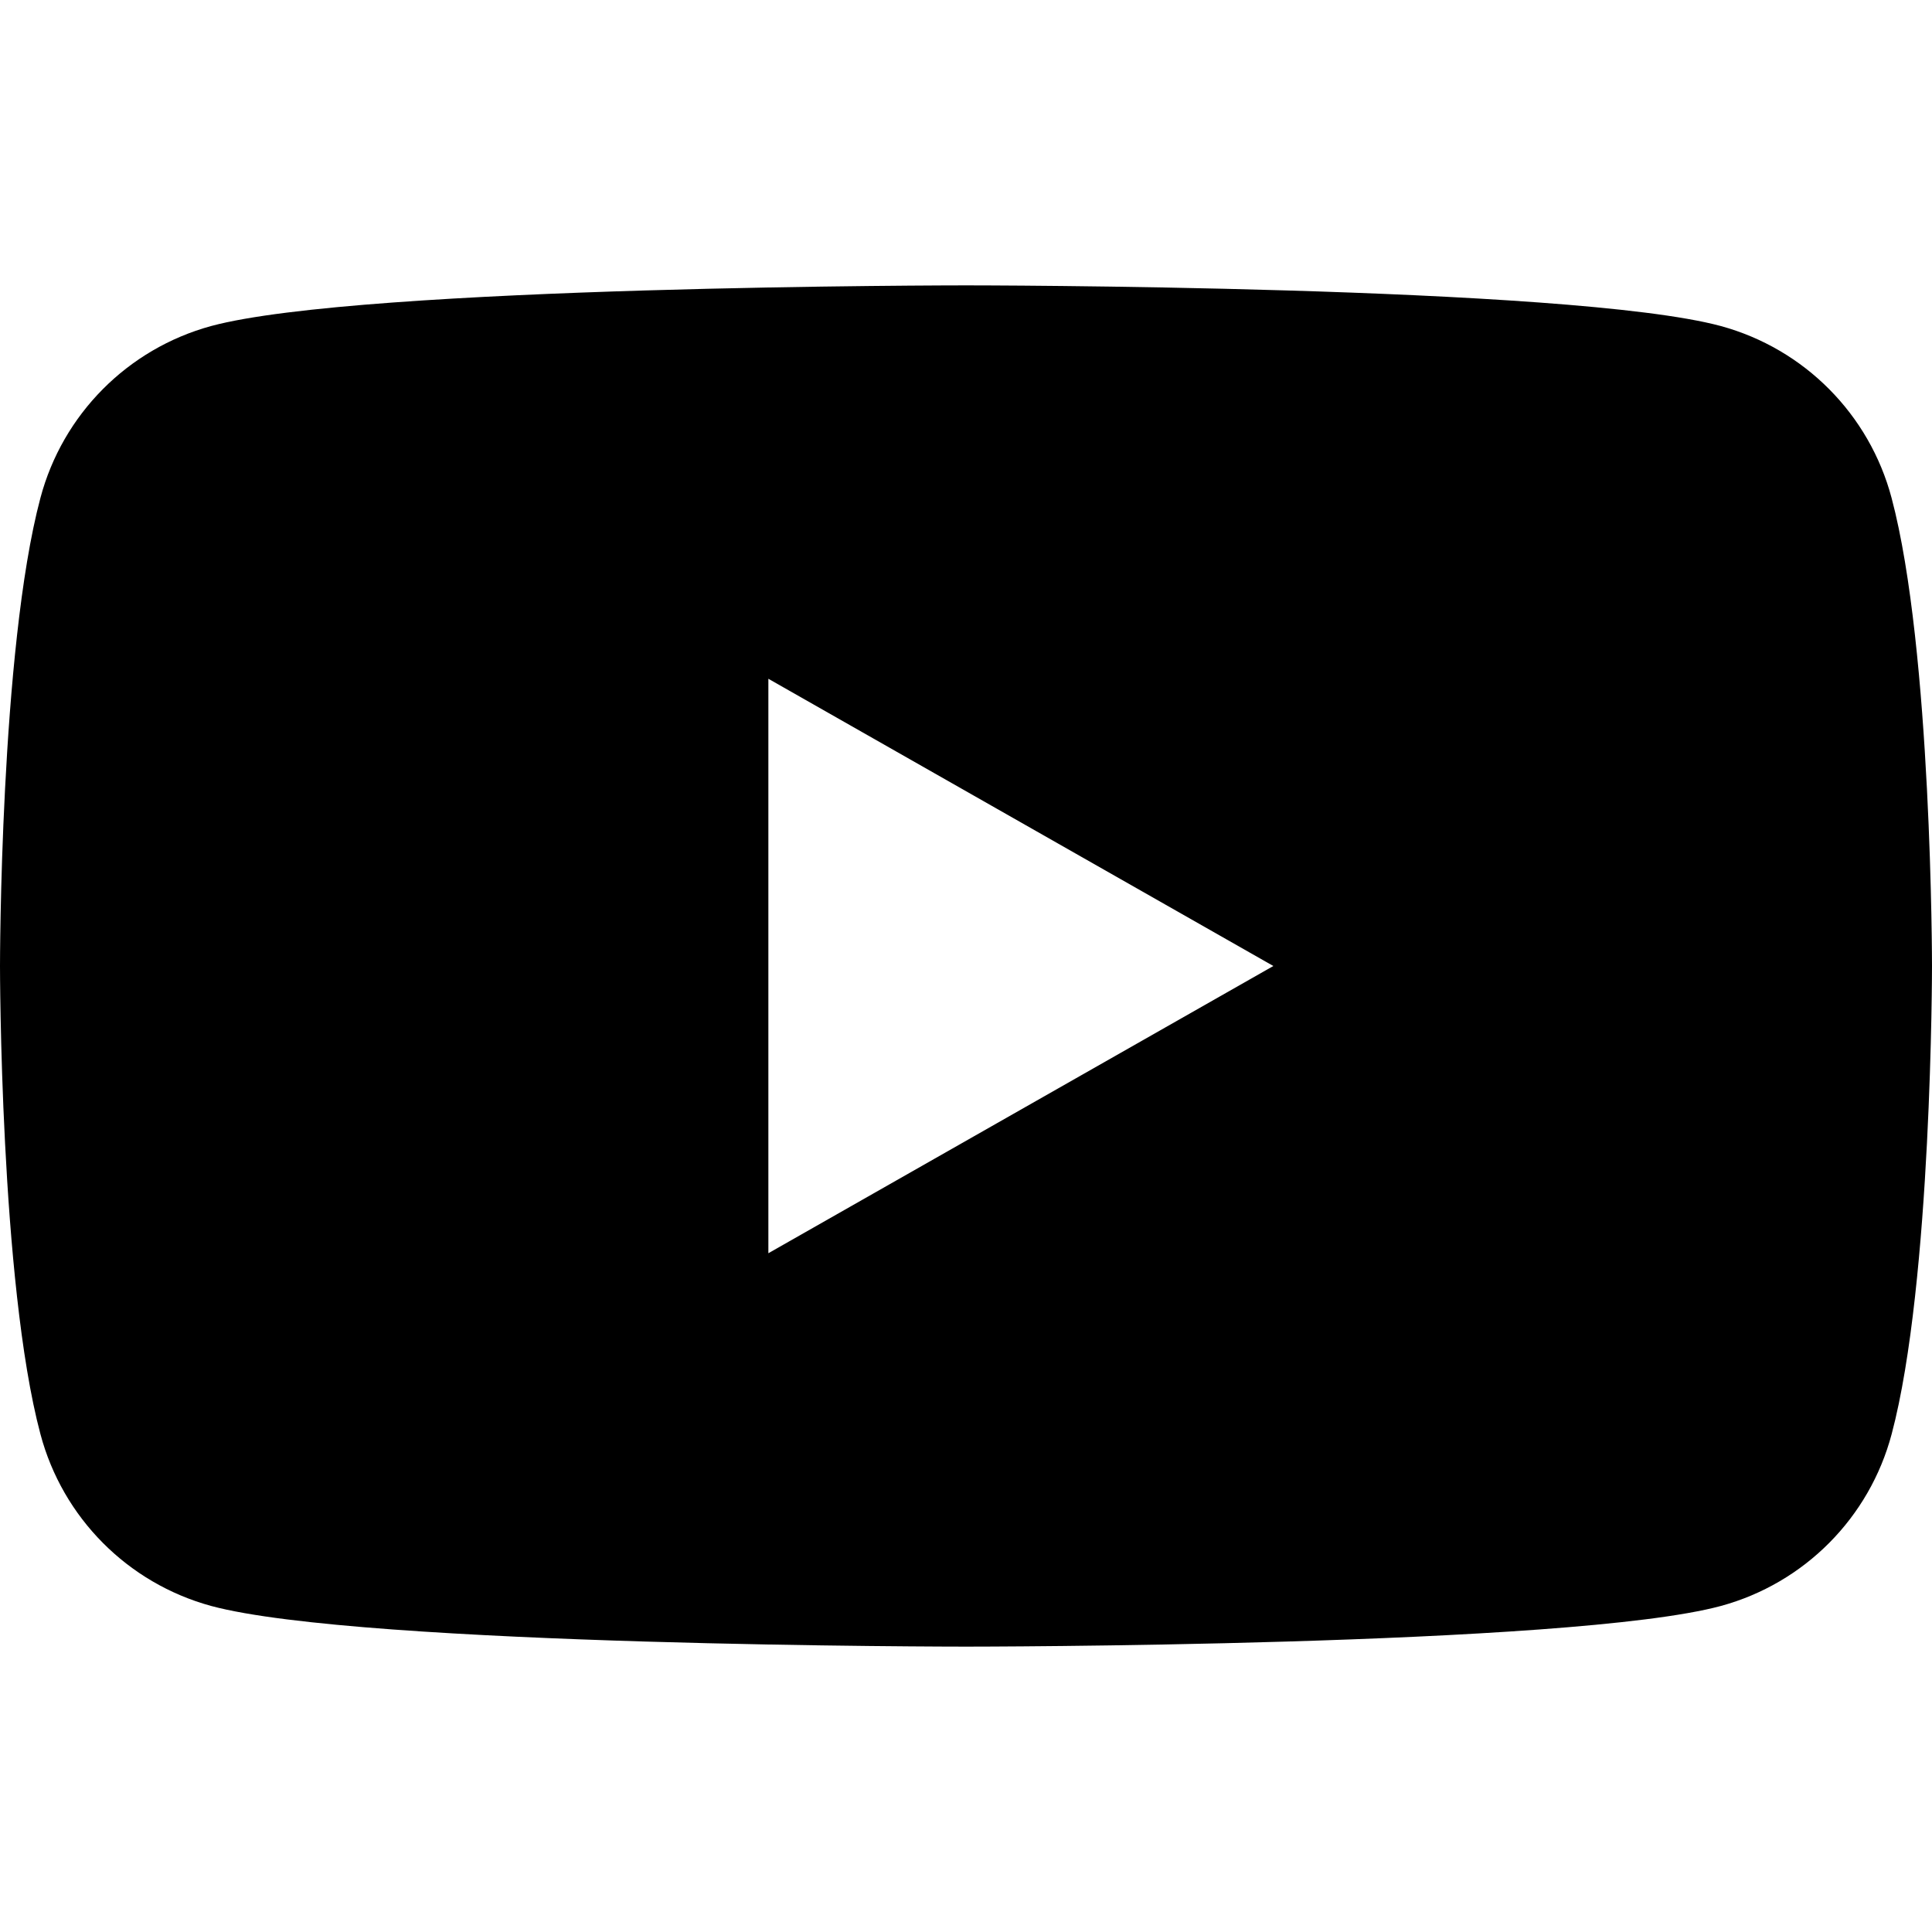
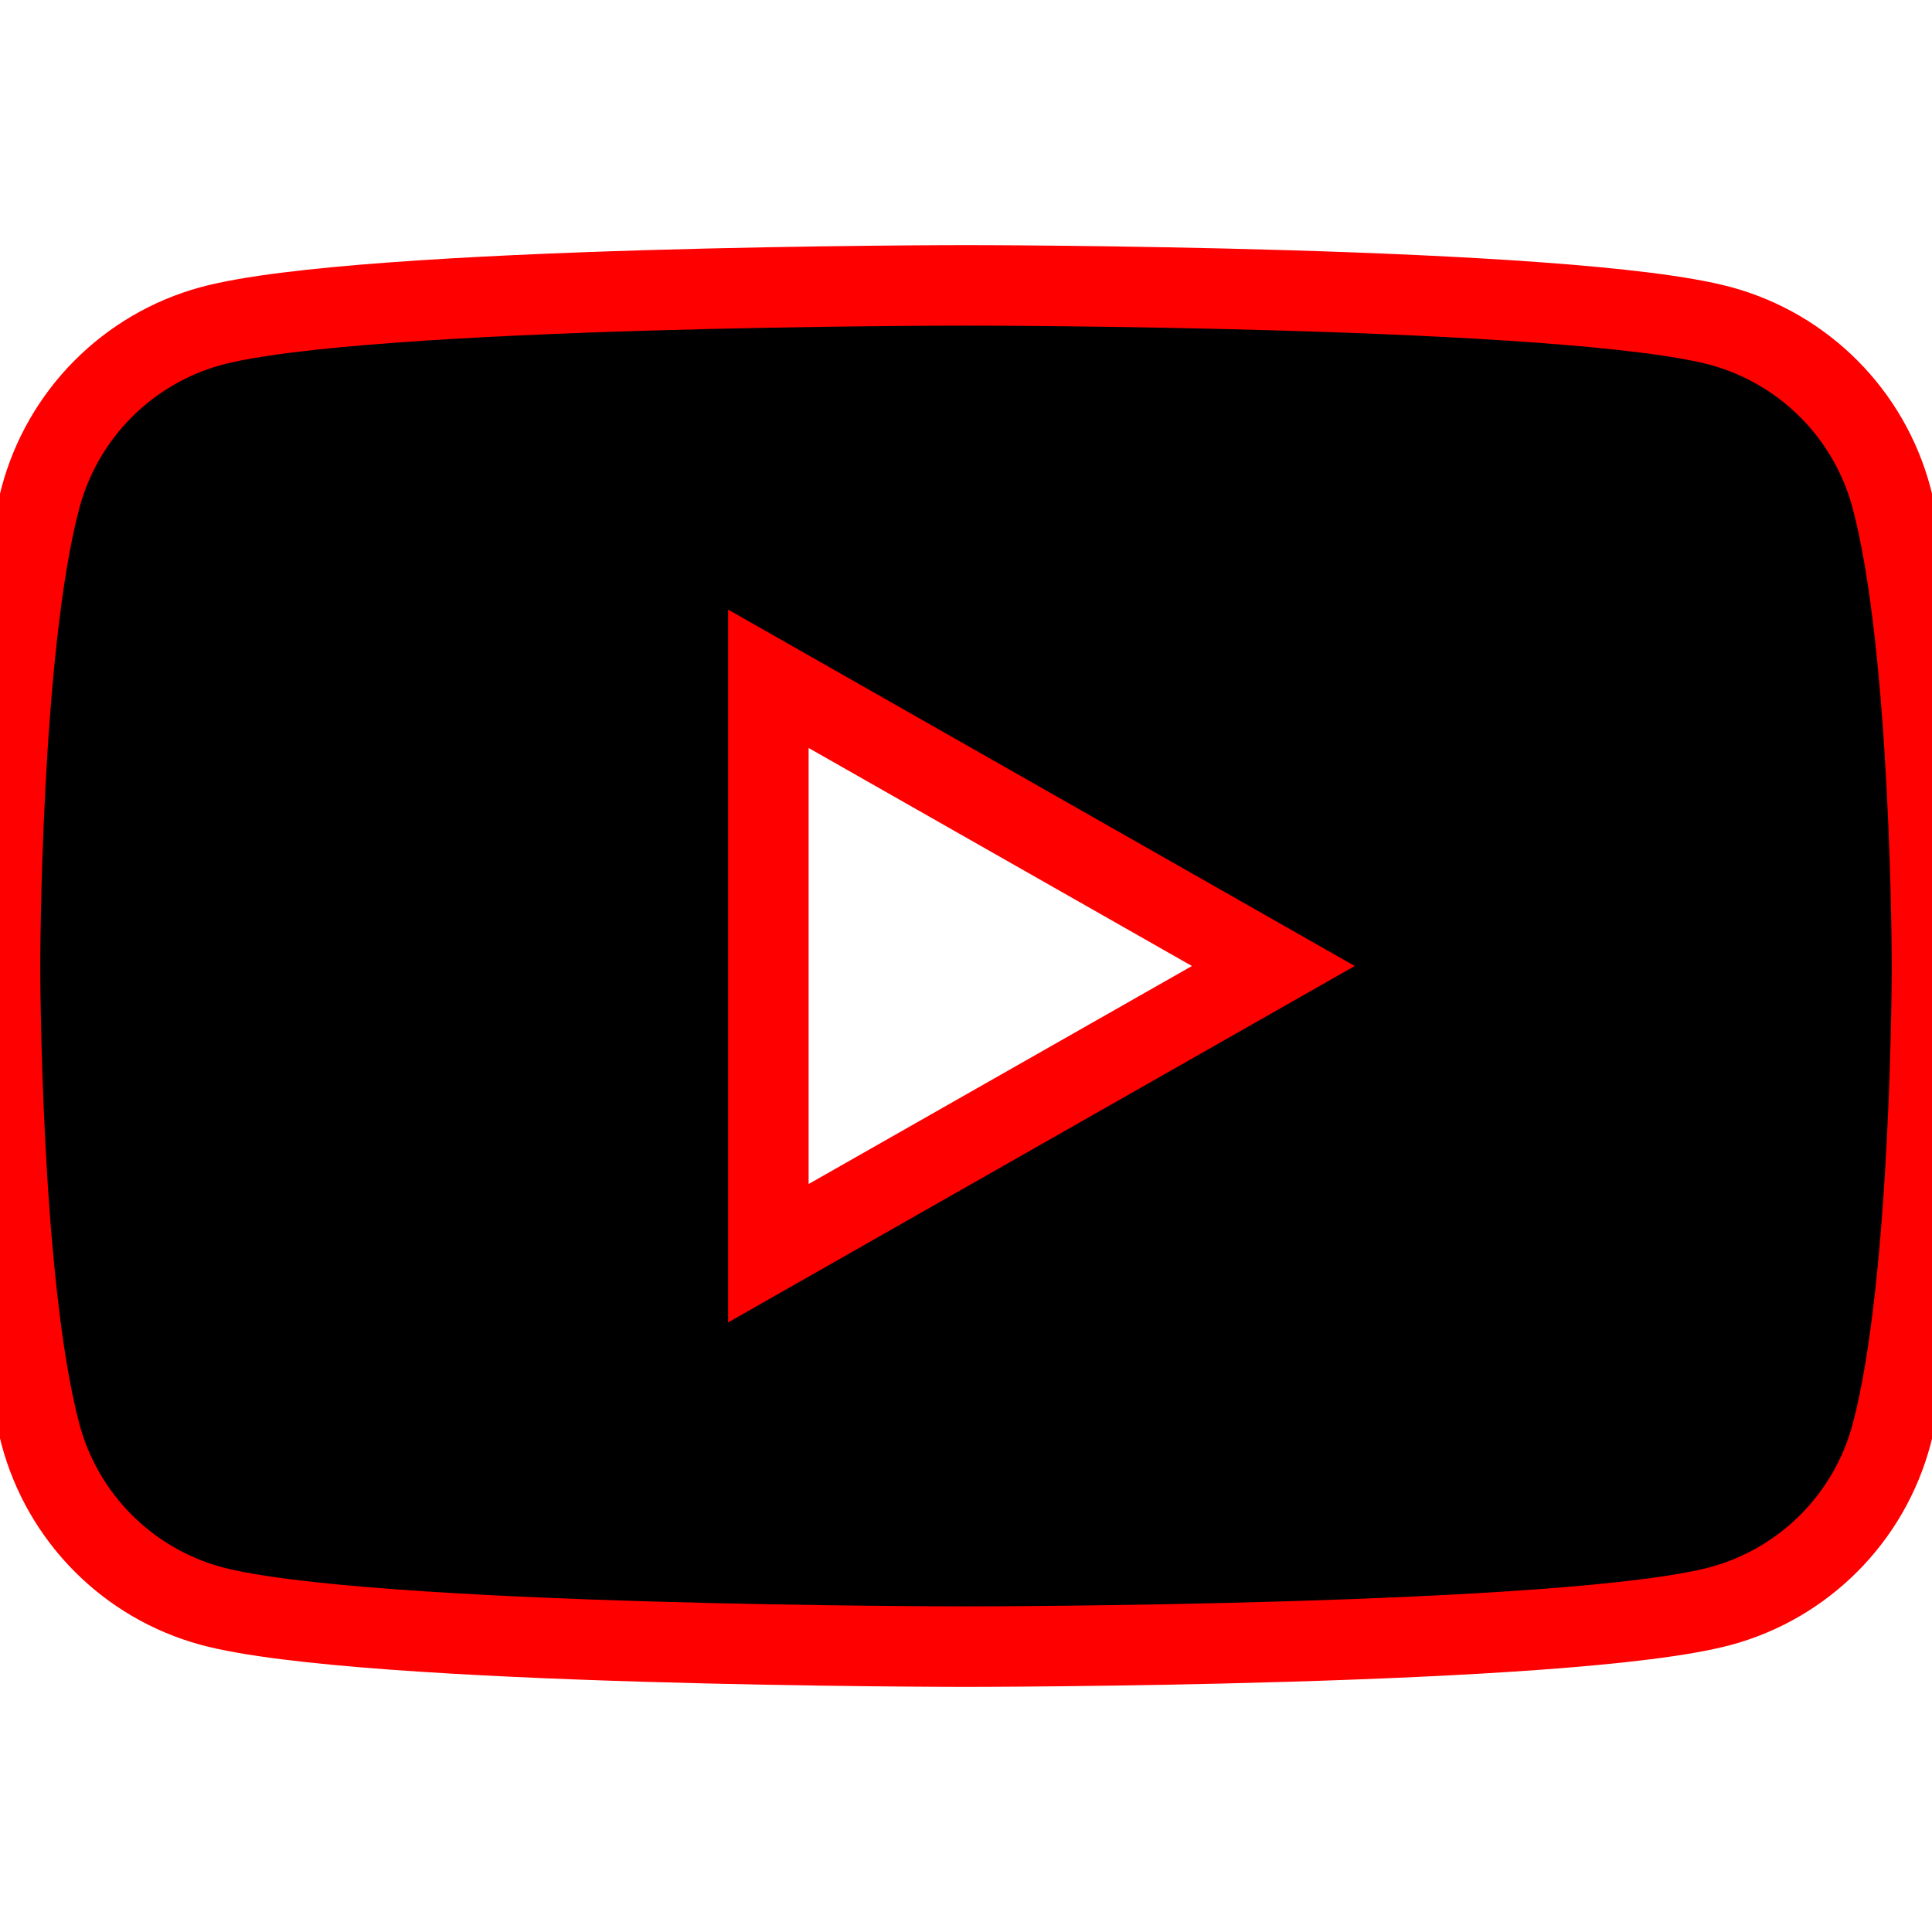
<svg xmlns="http://www.w3.org/2000/svg" role="img" viewBox="0 0 24 24">
-   <path d="M23.498 6.186a3.016 3.016 0 0 0-2.122-2.136C19.505 3.545 12 3.545 12 3.545s-7.505 0-9.377.505A3.017 3.017 0 0 0 .502 6.186C0 8.07 0 12 0 12s0 3.93.502 5.814a3.016 3.016 0 0 0 2.122 2.136c1.871.505 9.376.505 9.376.505s7.505 0 9.377-.505a3.015 3.015 0 0 0 2.122-2.136C24 15.93 24 12 24 12s0-3.93-.502-5.814zM9.545 15.568V8.432L15.818 12l-6.273 3.568z" />
+   <path stroke="#FF0000" d="M23.498 6.186a3.016 3.016 0 0 0-2.122-2.136C19.505 3.545 12 3.545 12 3.545s-7.505 0-9.377.505A3.017 3.017 0 0 0 .502 6.186C0 8.07 0 12 0 12s0 3.93.502 5.814a3.016 3.016 0 0 0 2.122 2.136c1.871.505 9.376.505 9.376.505s7.505 0 9.377-.505a3.015 3.015 0 0 0 2.122-2.136C24 15.93 24 12 24 12s0-3.93-.502-5.814zM9.545 15.568V8.432L15.818 12l-6.273 3.568z" />
</svg>
